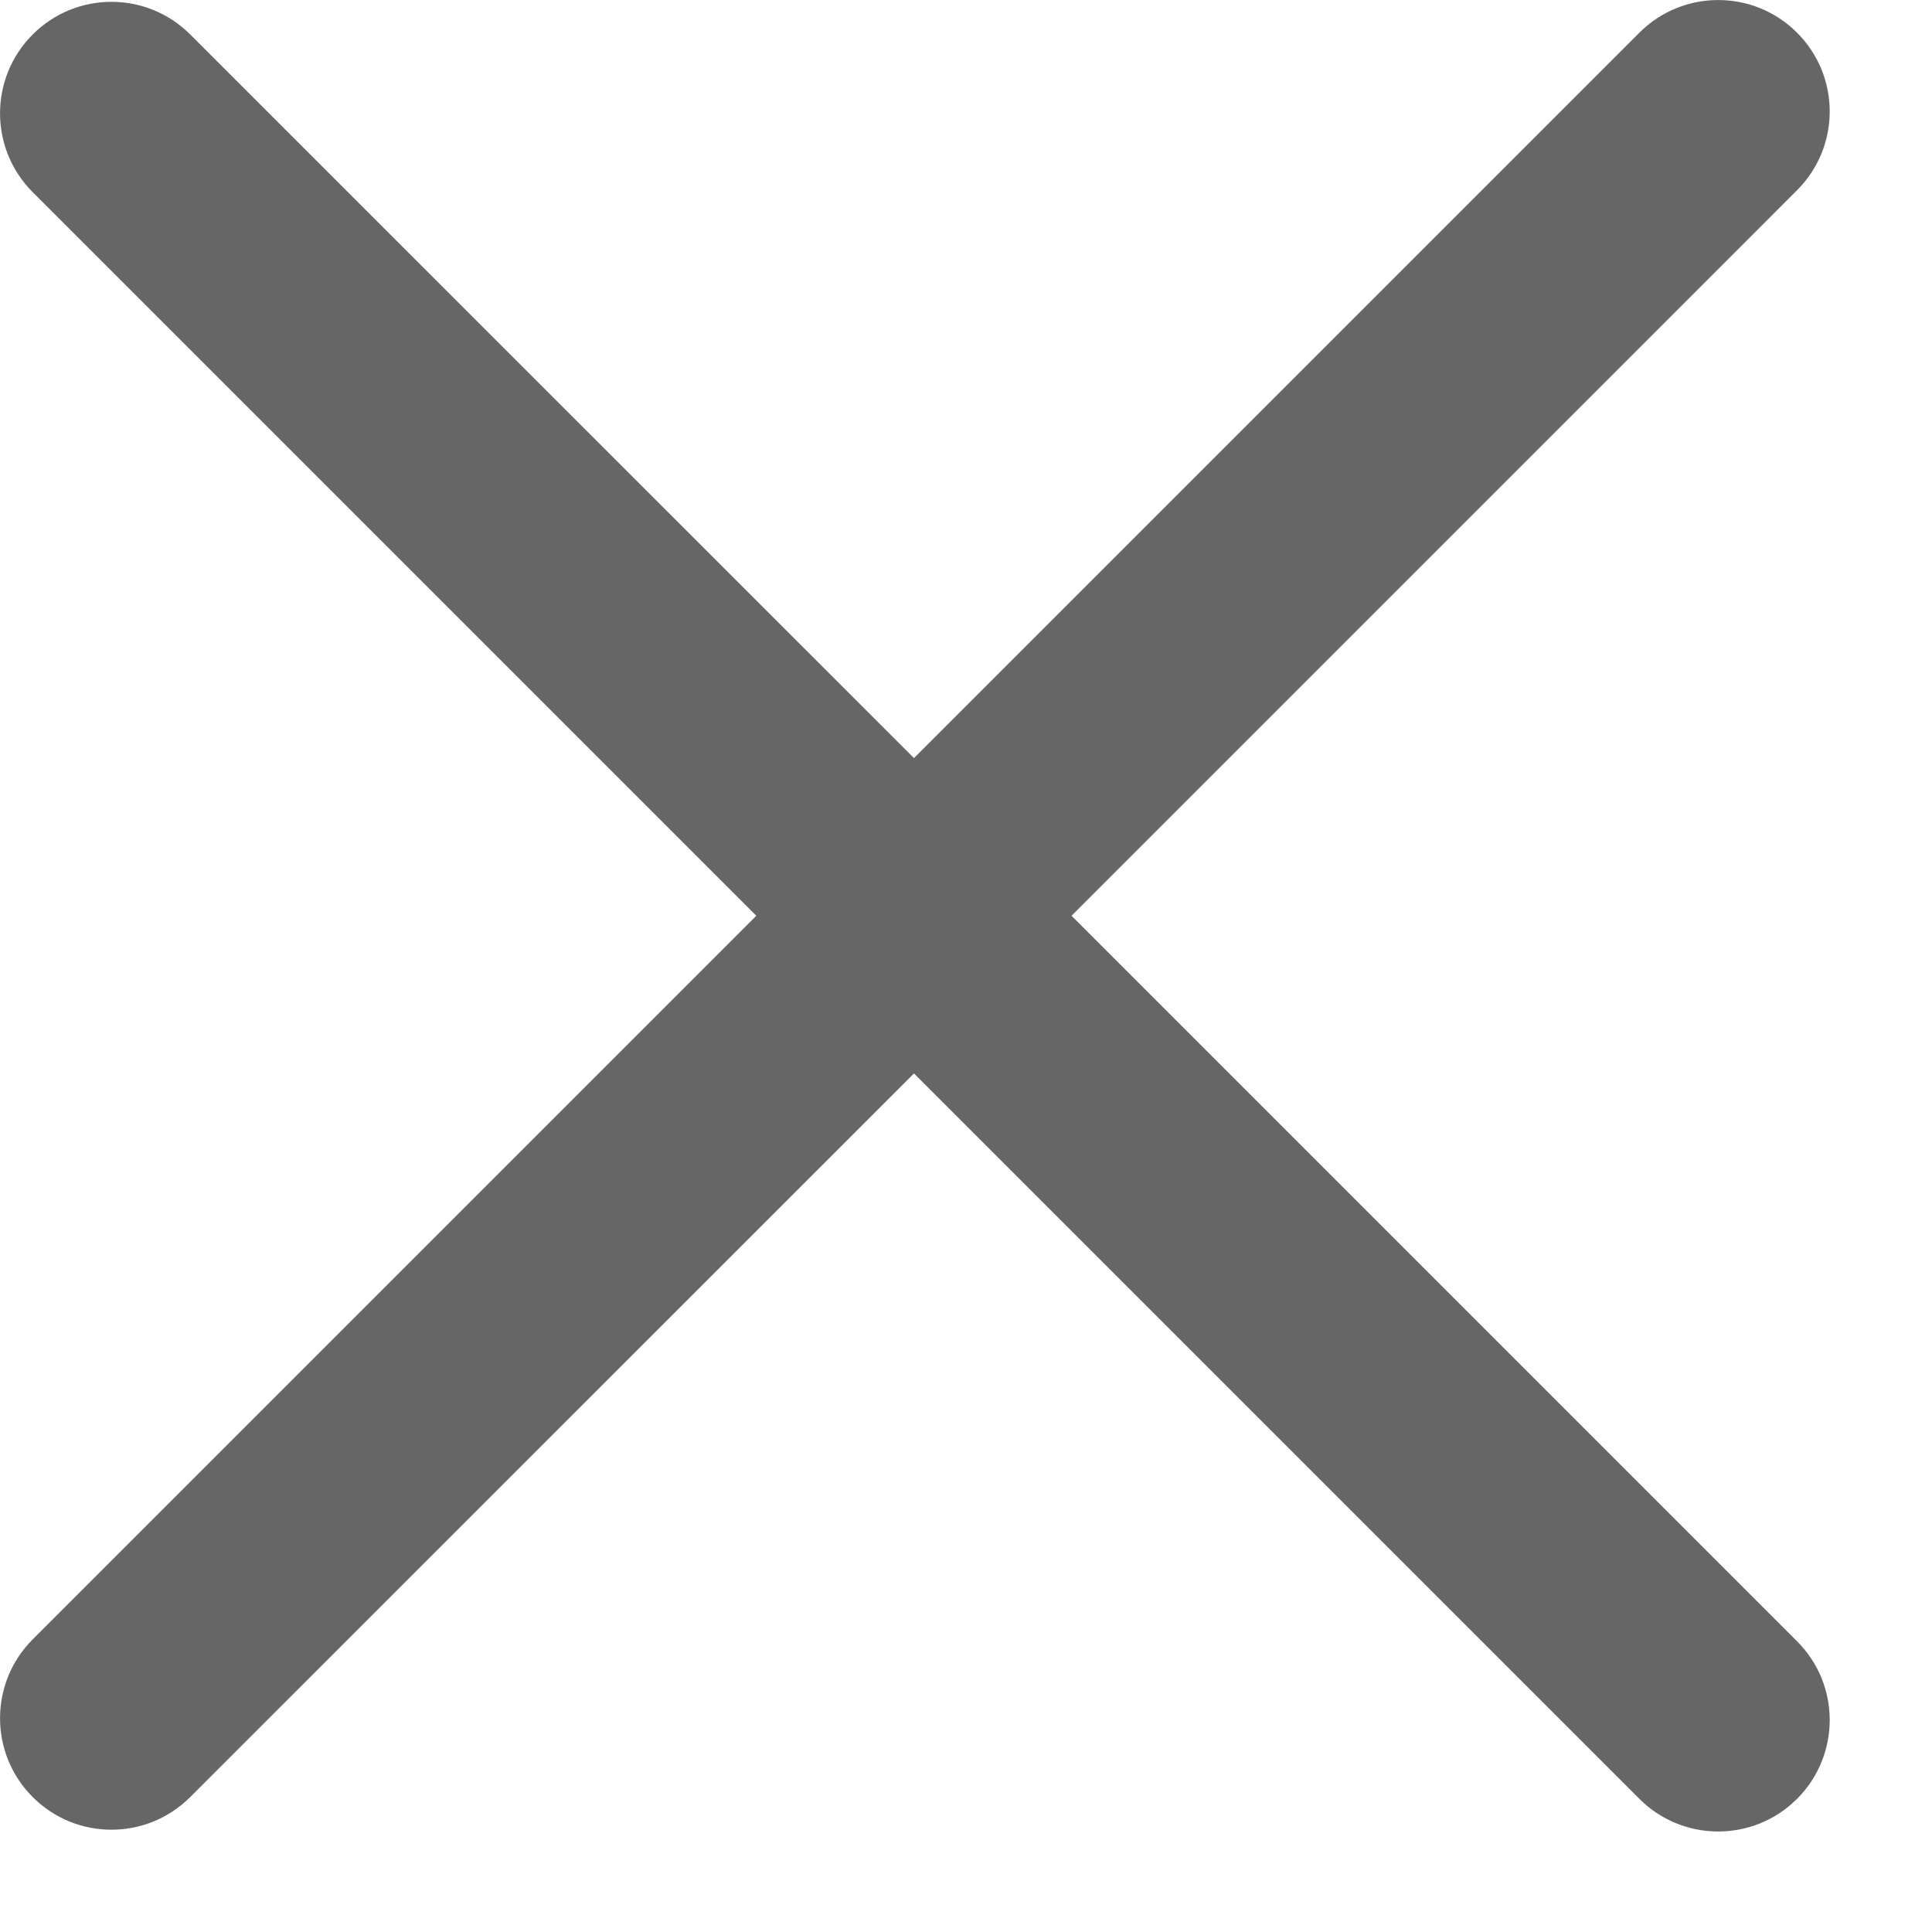
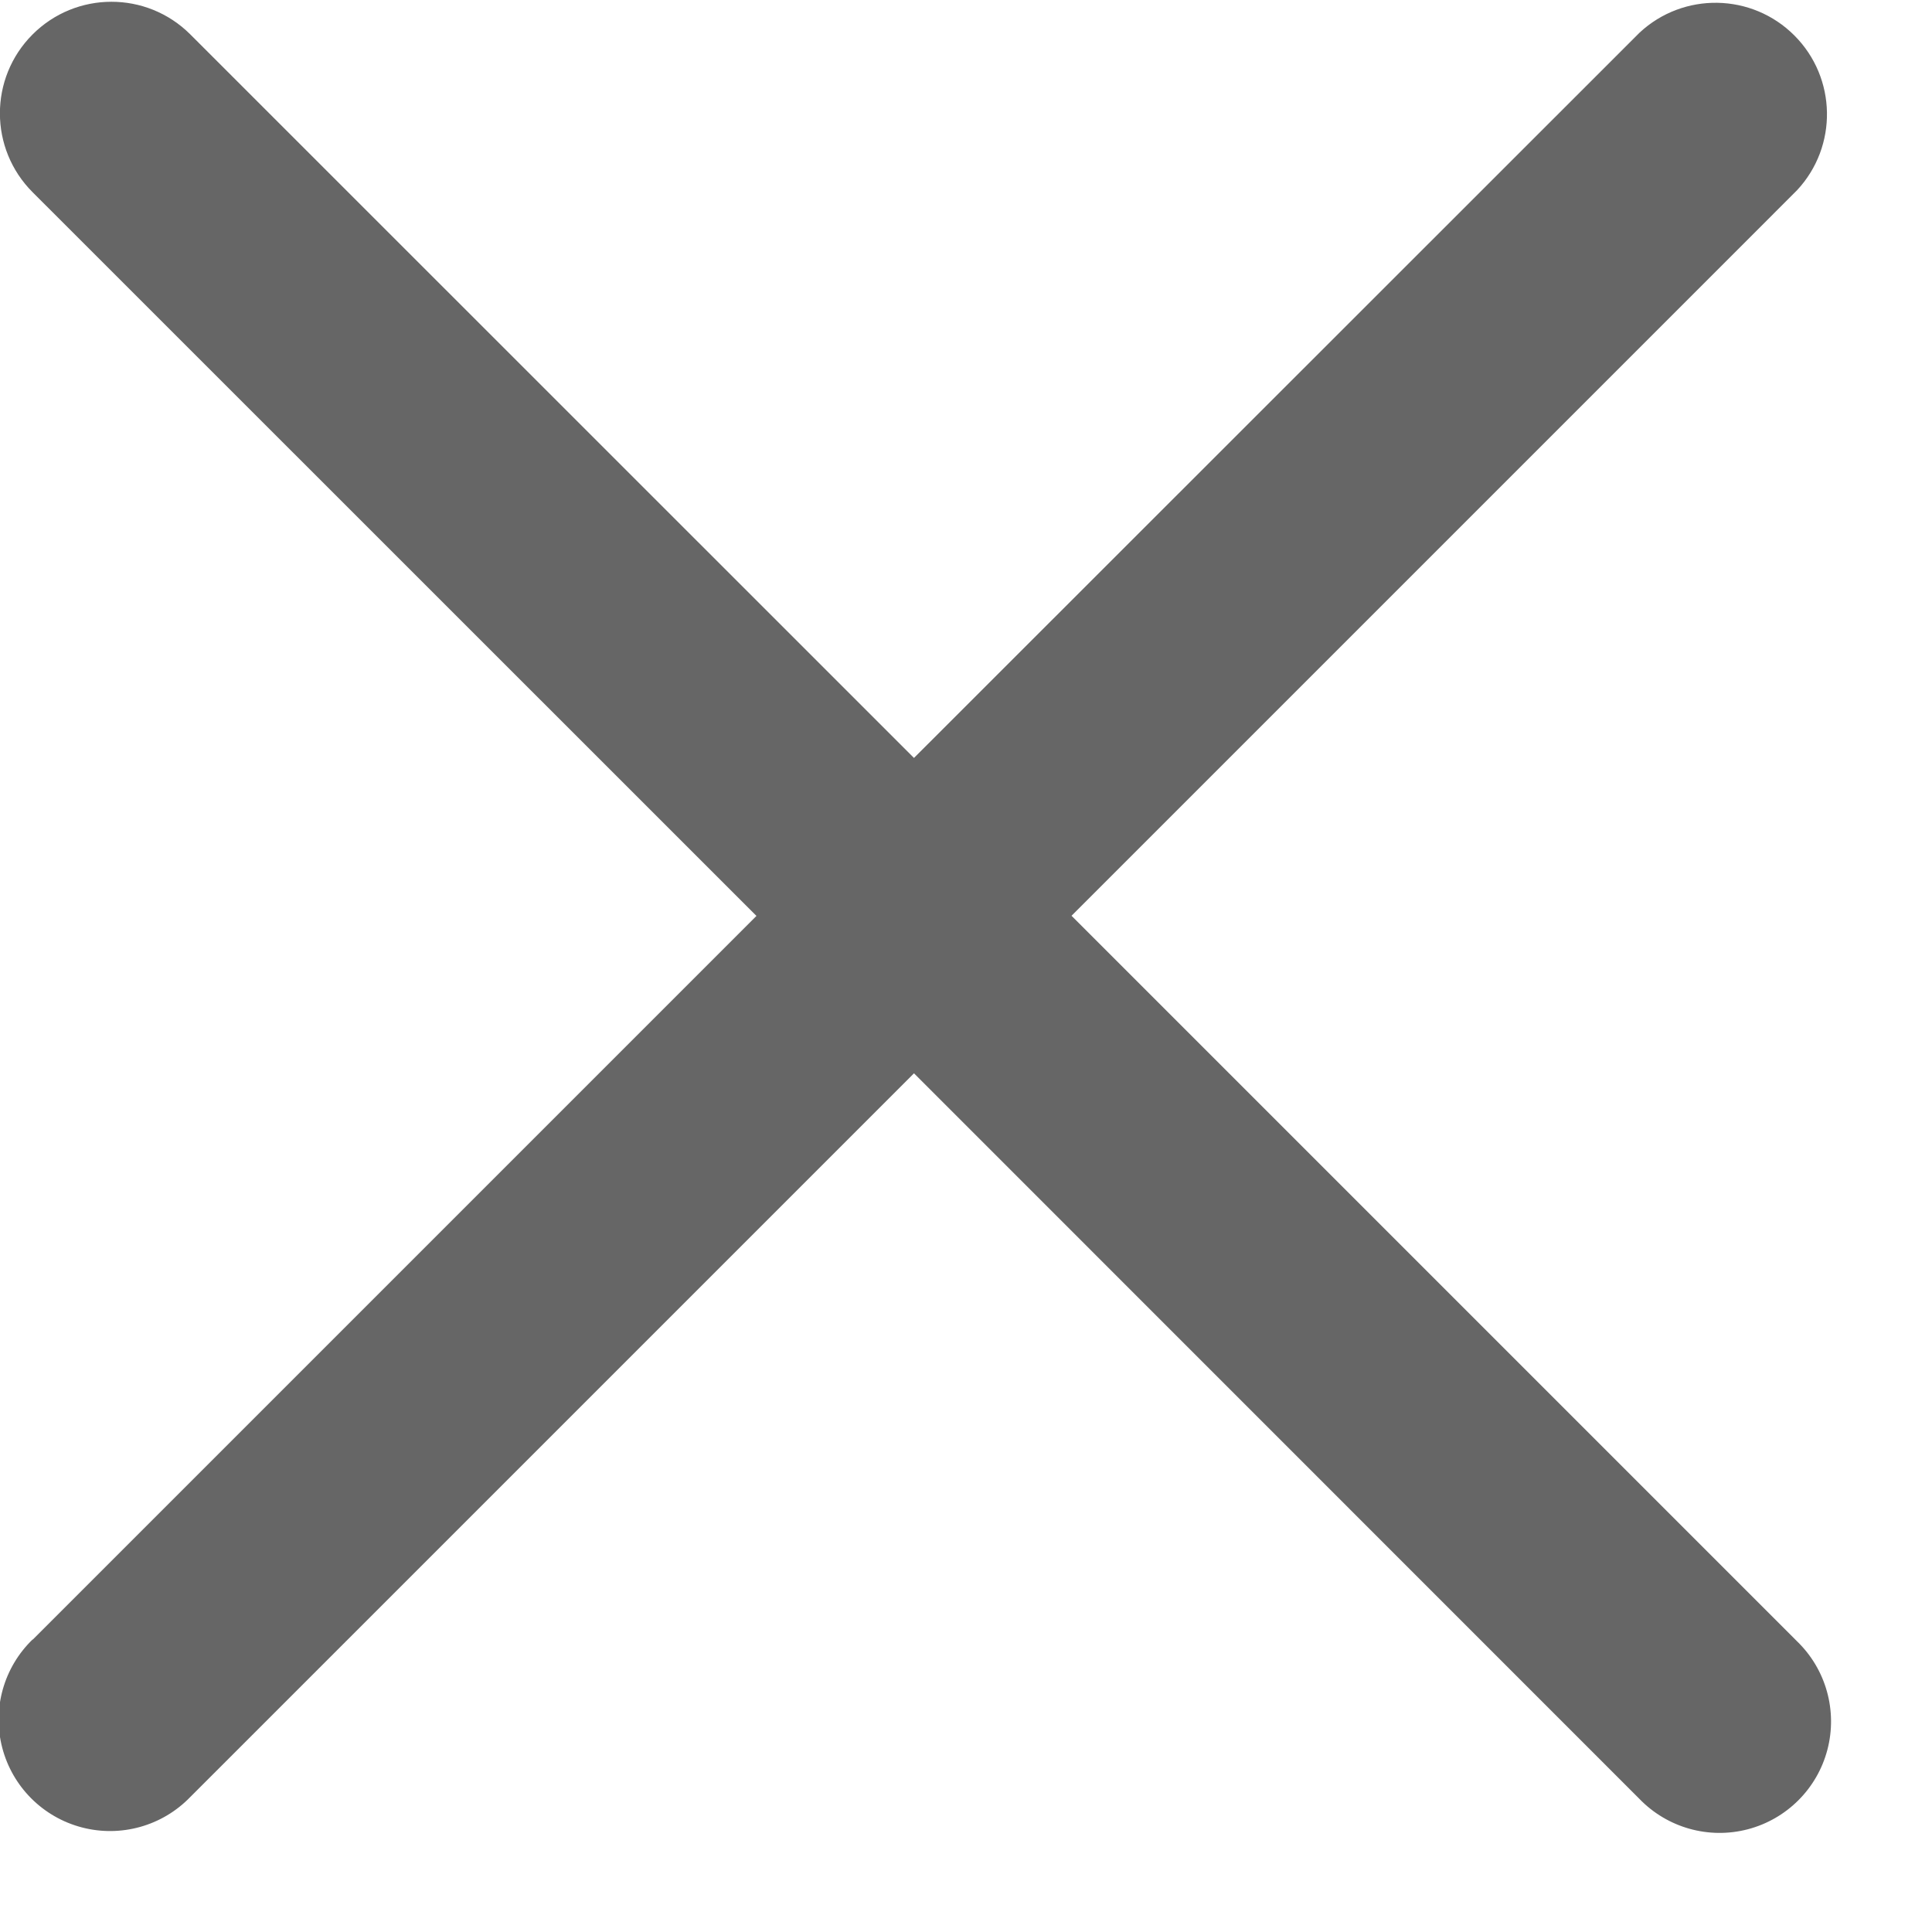
- <svg xmlns="http://www.w3.org/2000/svg" width="13" height="13" viewBox="0 0 13 13" fill="none">
-   <path fill-rule="evenodd" clip-rule="evenodd" d="M0.22 11.031C-0.073 11.324 -0.073 11.799 0.22 12.092C0.513 12.385 0.987 12.385 1.28 12.092L6.15 7.223L11.031 12.104C11.324 12.397 11.799 12.397 12.092 12.104C12.385 11.811 12.385 11.336 12.092 11.044L7.21 6.162L12.092 1.28C12.385 0.987 12.385 0.513 12.092 0.22C11.799 -0.073 11.324 -0.073 11.031 0.22L6.15 5.101L1.28 0.232C0.987 -0.061 0.513 -0.061 0.22 0.232C-0.073 0.525 -0.073 1 0.22 1.293L5.089 6.162L0.22 11.031Z" fill="#666666" />
+ <svg xmlns="http://www.w3.org/2000/svg" width="13" height="13" fill="none">
+   <path fill-rule="evenodd" clip-rule="evenodd" d="M.22 11.031a.75.75 0 101.06 1.061l4.87-4.87 4.881 4.882a.75.75 0 101.061-1.06L7.21 6.162l4.882-4.882a.75.75 0 00-1.06-1.06L6.15 5.1 1.28.231A.75.75 0 00.22 1.294l4.87 4.869-4.87 4.87z" fill="#666" />
</svg>
